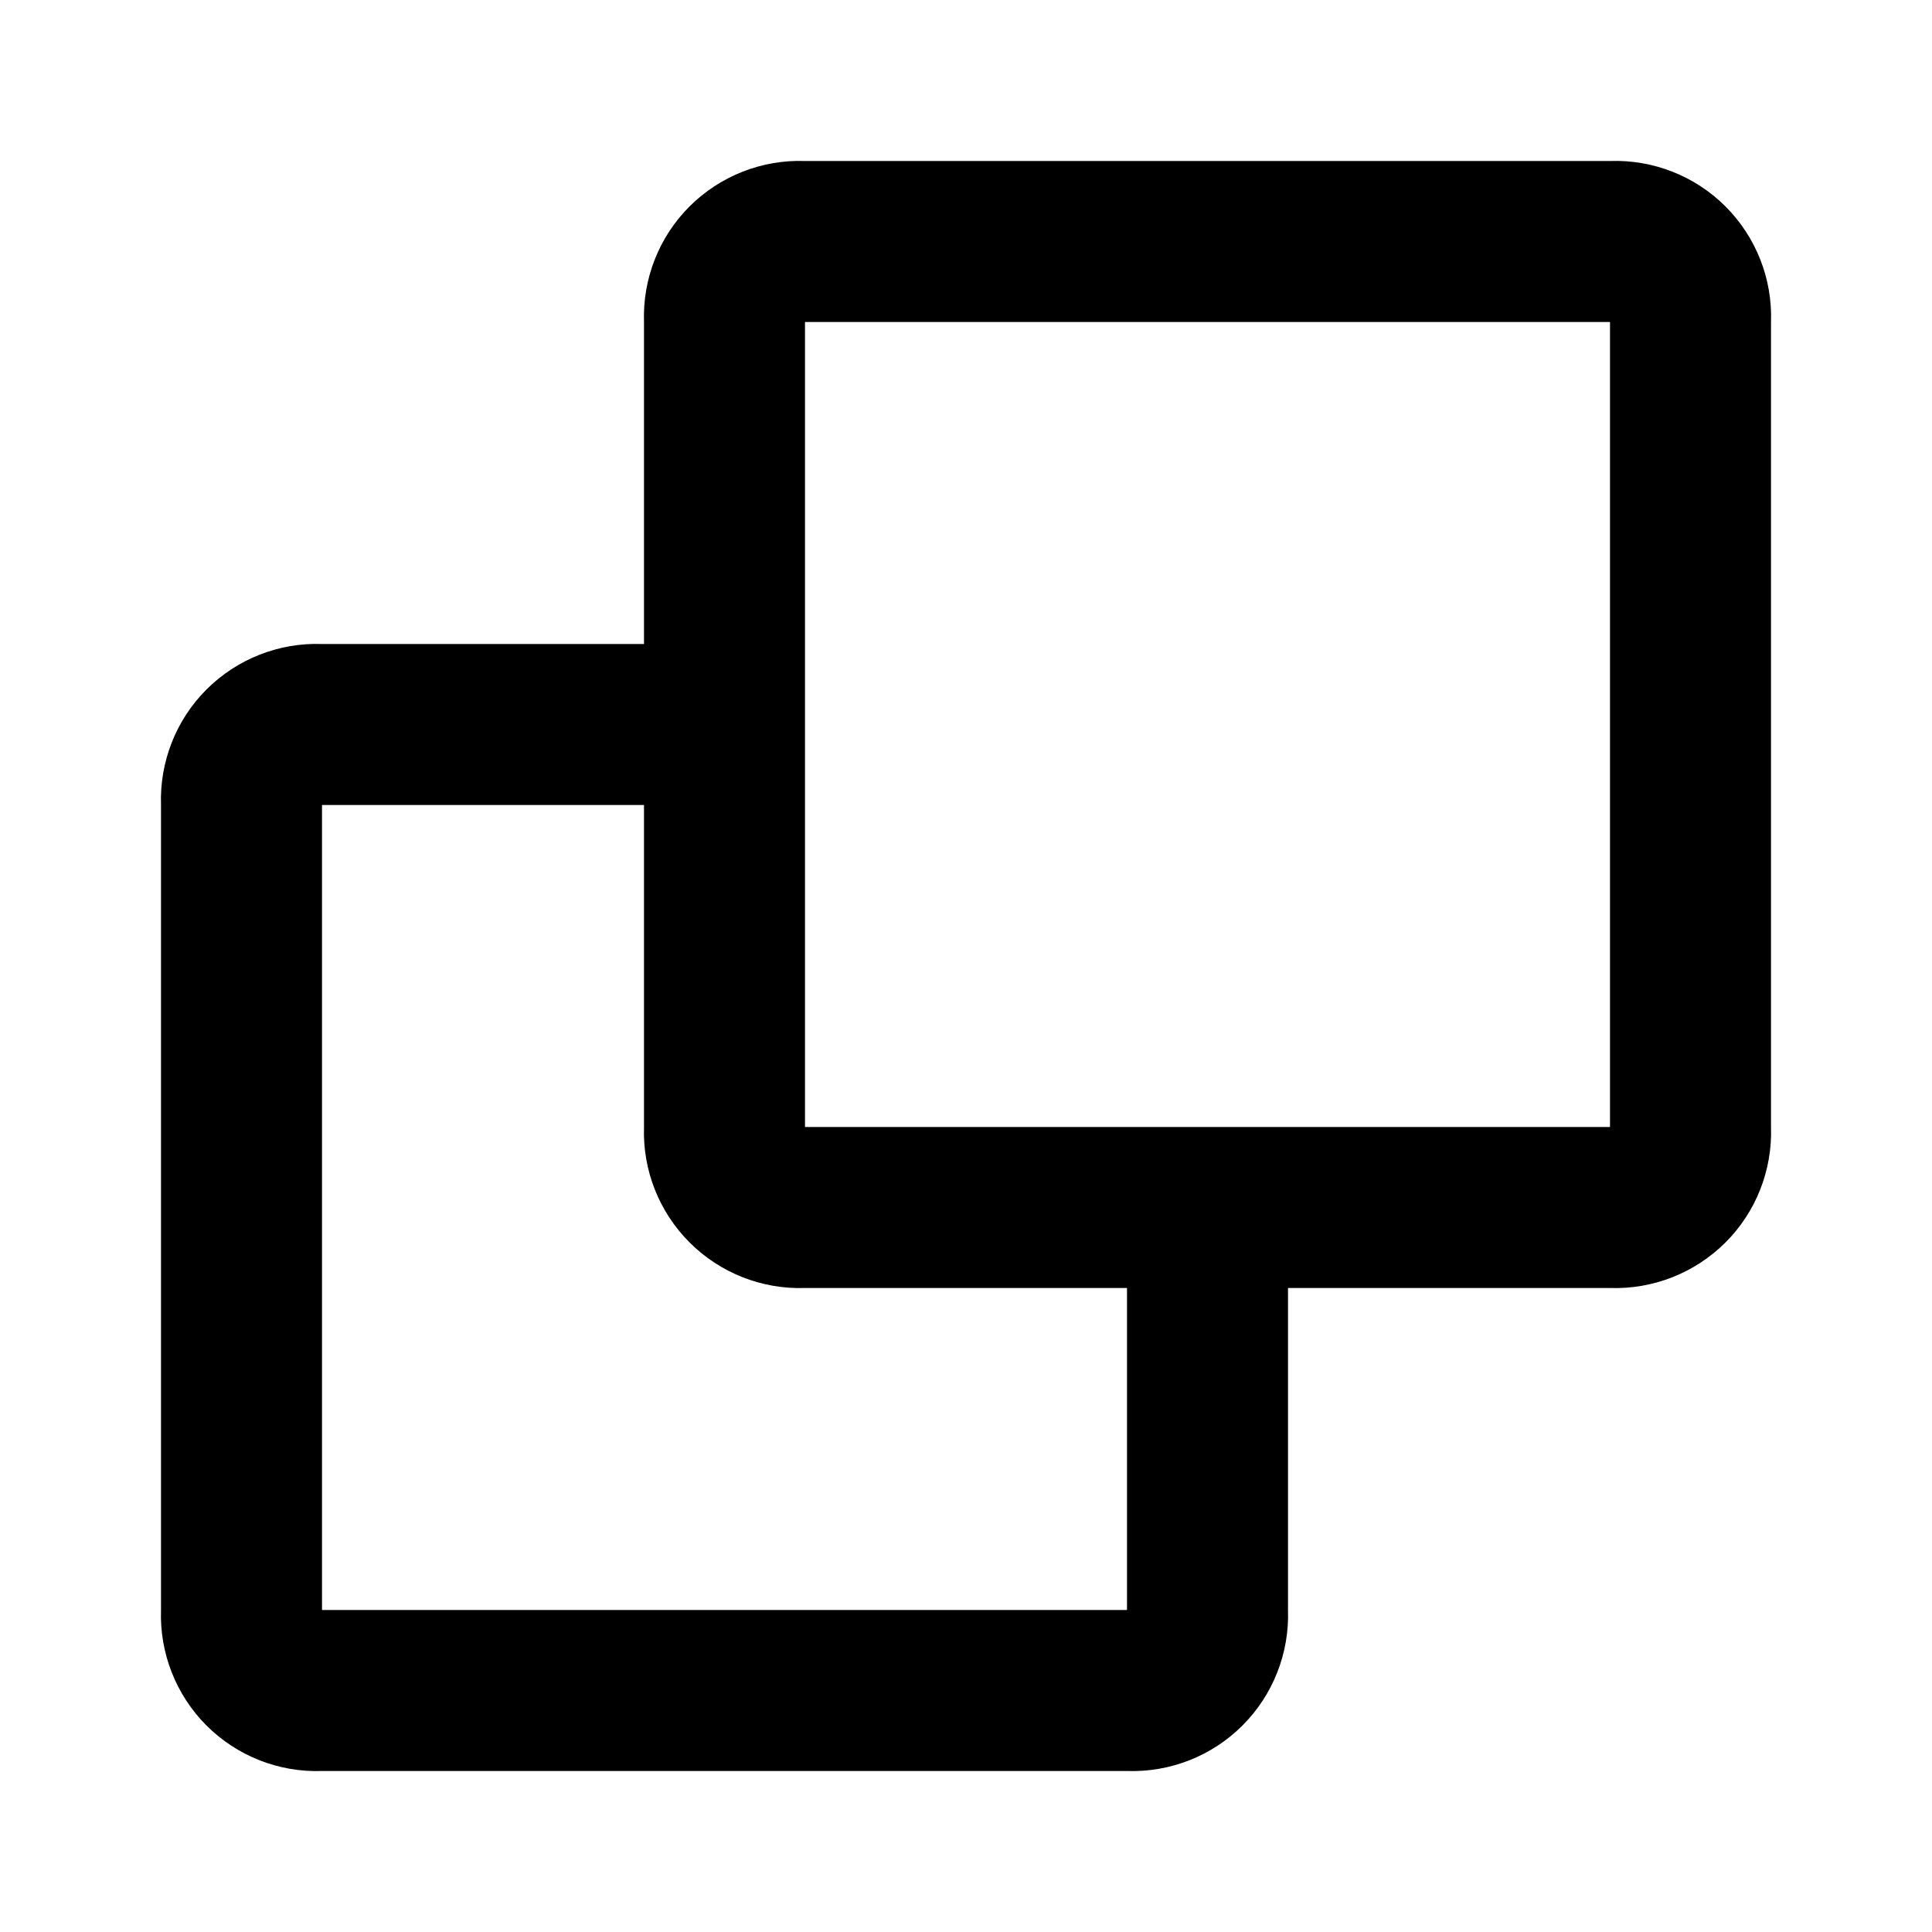
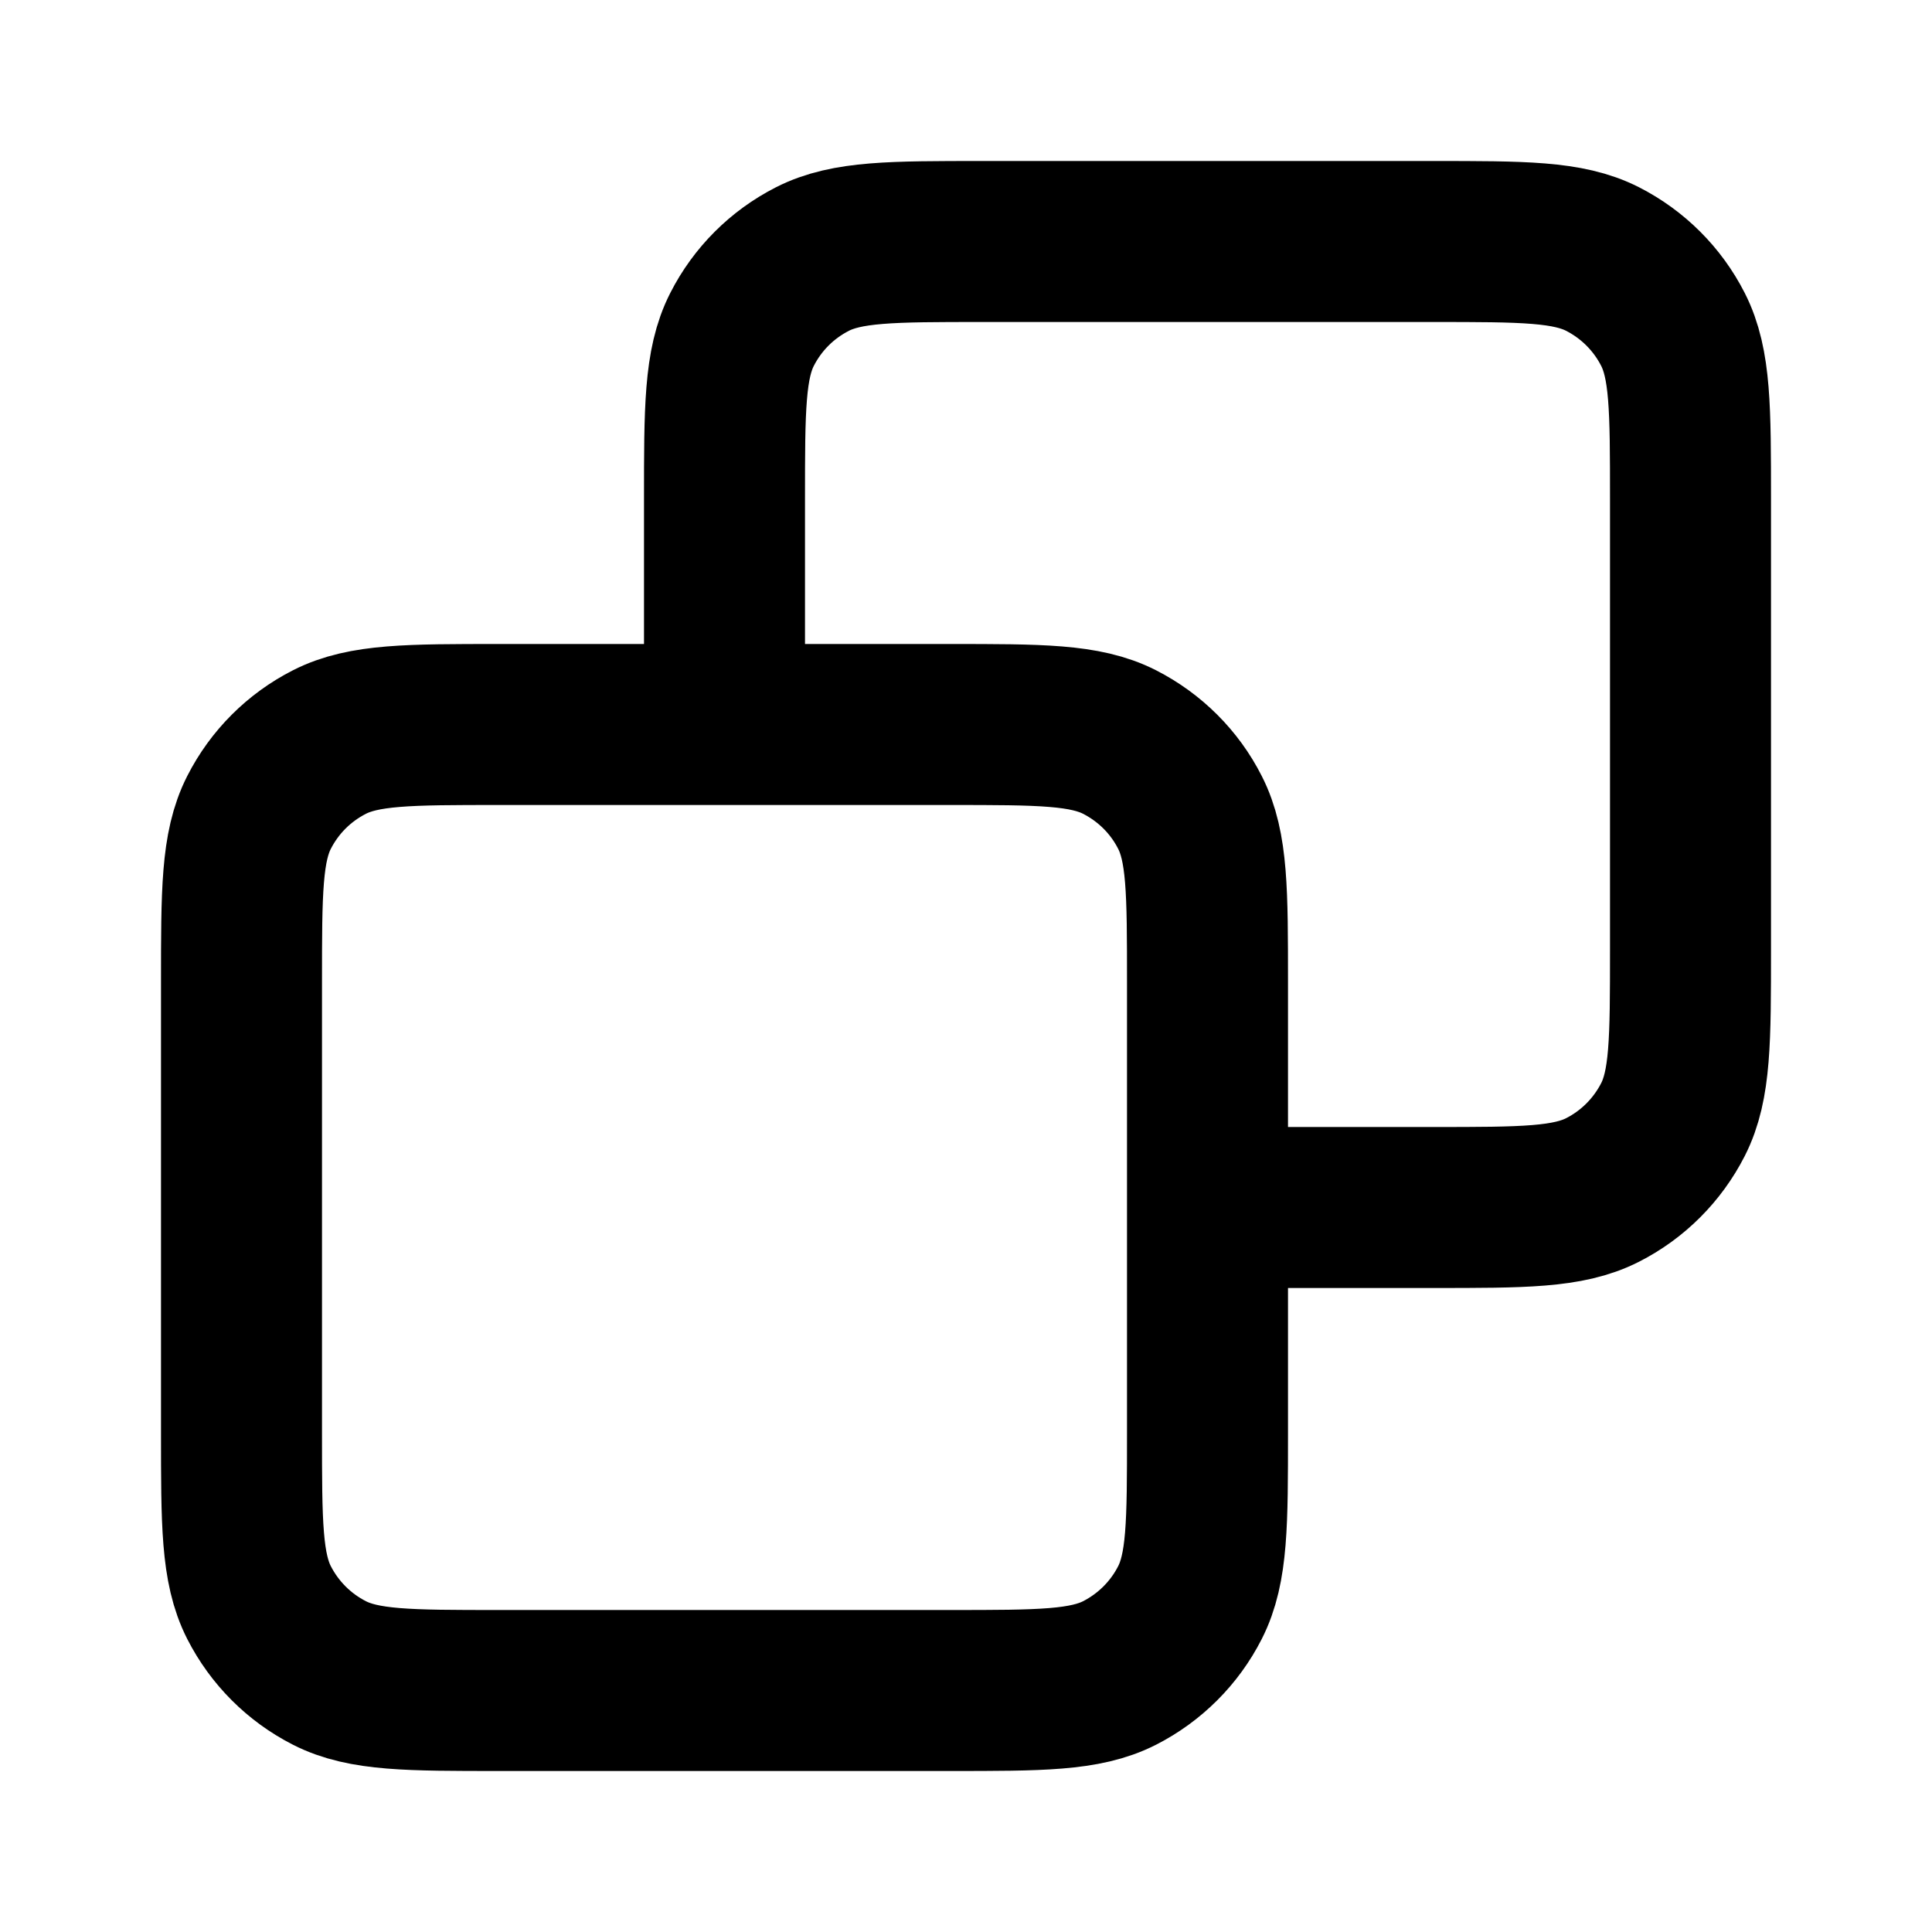
<svg xmlns="http://www.w3.org/2000/svg" viewBox="0 0 24 24" fill="none">
-   <path d="M14 22H4C3.464 22.019 2.945 21.814 2.565 21.435C2.186 21.055 1.982 20.536 2 20V10C1.982 9.464 2.186 8.944 2.565 8.565C2.945 8.186 3.464 7.981 4 8H8V4C7.982 3.464 8.186 2.944 8.565 2.565C8.945 2.186 9.464 1.981 10 2H20C20.536 1.981 21.056 2.186 21.435 2.565C21.814 2.944 22.019 3.464 22 4V14C22.018 14.536 21.814 15.055 21.435 15.434C21.055 15.813 20.536 16.018 20 16H16V20C16.018 20.536 15.814 21.055 15.435 21.434C15.056 21.814 14.536 22.018 14 22ZM4 10V20H14V16H10C9.464 16.018 8.945 15.813 8.566 15.434C8.187 15.055 7.982 14.536 8 14V10H4ZM10 4V14H20V4H10Z" fill="currentColor" />
+   <g id="Edit / Copy">
+     <path id="Vector" d="M9 9V6.2C9 5.08 9 4.52 9.218 4.092C9.41 3.715 9.715 3.41 10.092 3.218C10.52 3 11.08 3 12.2 3H17.8C18.92 3 19.48 3 19.908 3.218C20.284 3.41 20.59 3.715 20.782 4.092C21 4.52 21 5.08 21 6.2V11.8C21 12.92 21 13.48 20.782 13.908C20.59 14.284 20.284 14.591 19.908 14.782C19.48 15 18.921 15 17.803 15H15M9 9H6.2C5.08 9 4.52 9 4.092 9.218C3.715 9.41 3.41 9.715 3.218 10.092C3 10.52 3 11.08 3 12.2V17.8C3 18.92 3 19.48 3.218 19.908C3.41 20.284 3.715 20.59 4.092 20.782C4.519 21 5.079 21 6.197 21H11.804C12.921 21 13.48 21 13.908 20.782C14.284 20.59 14.591 20.284 14.782 19.908C15 19.48 15 18.921 15 17.803V15M9 9H11.8C12.92 9 13.48 9 13.908 9.218C14.284 9.41 14.591 9.715 14.782 10.092C15 10.519 15 11.079 15 12.197L15 15" stroke="currentColor" stroke-width="2" stroke-linecap="round" stroke-linejoin="round" />
+   </g>
</svg>
